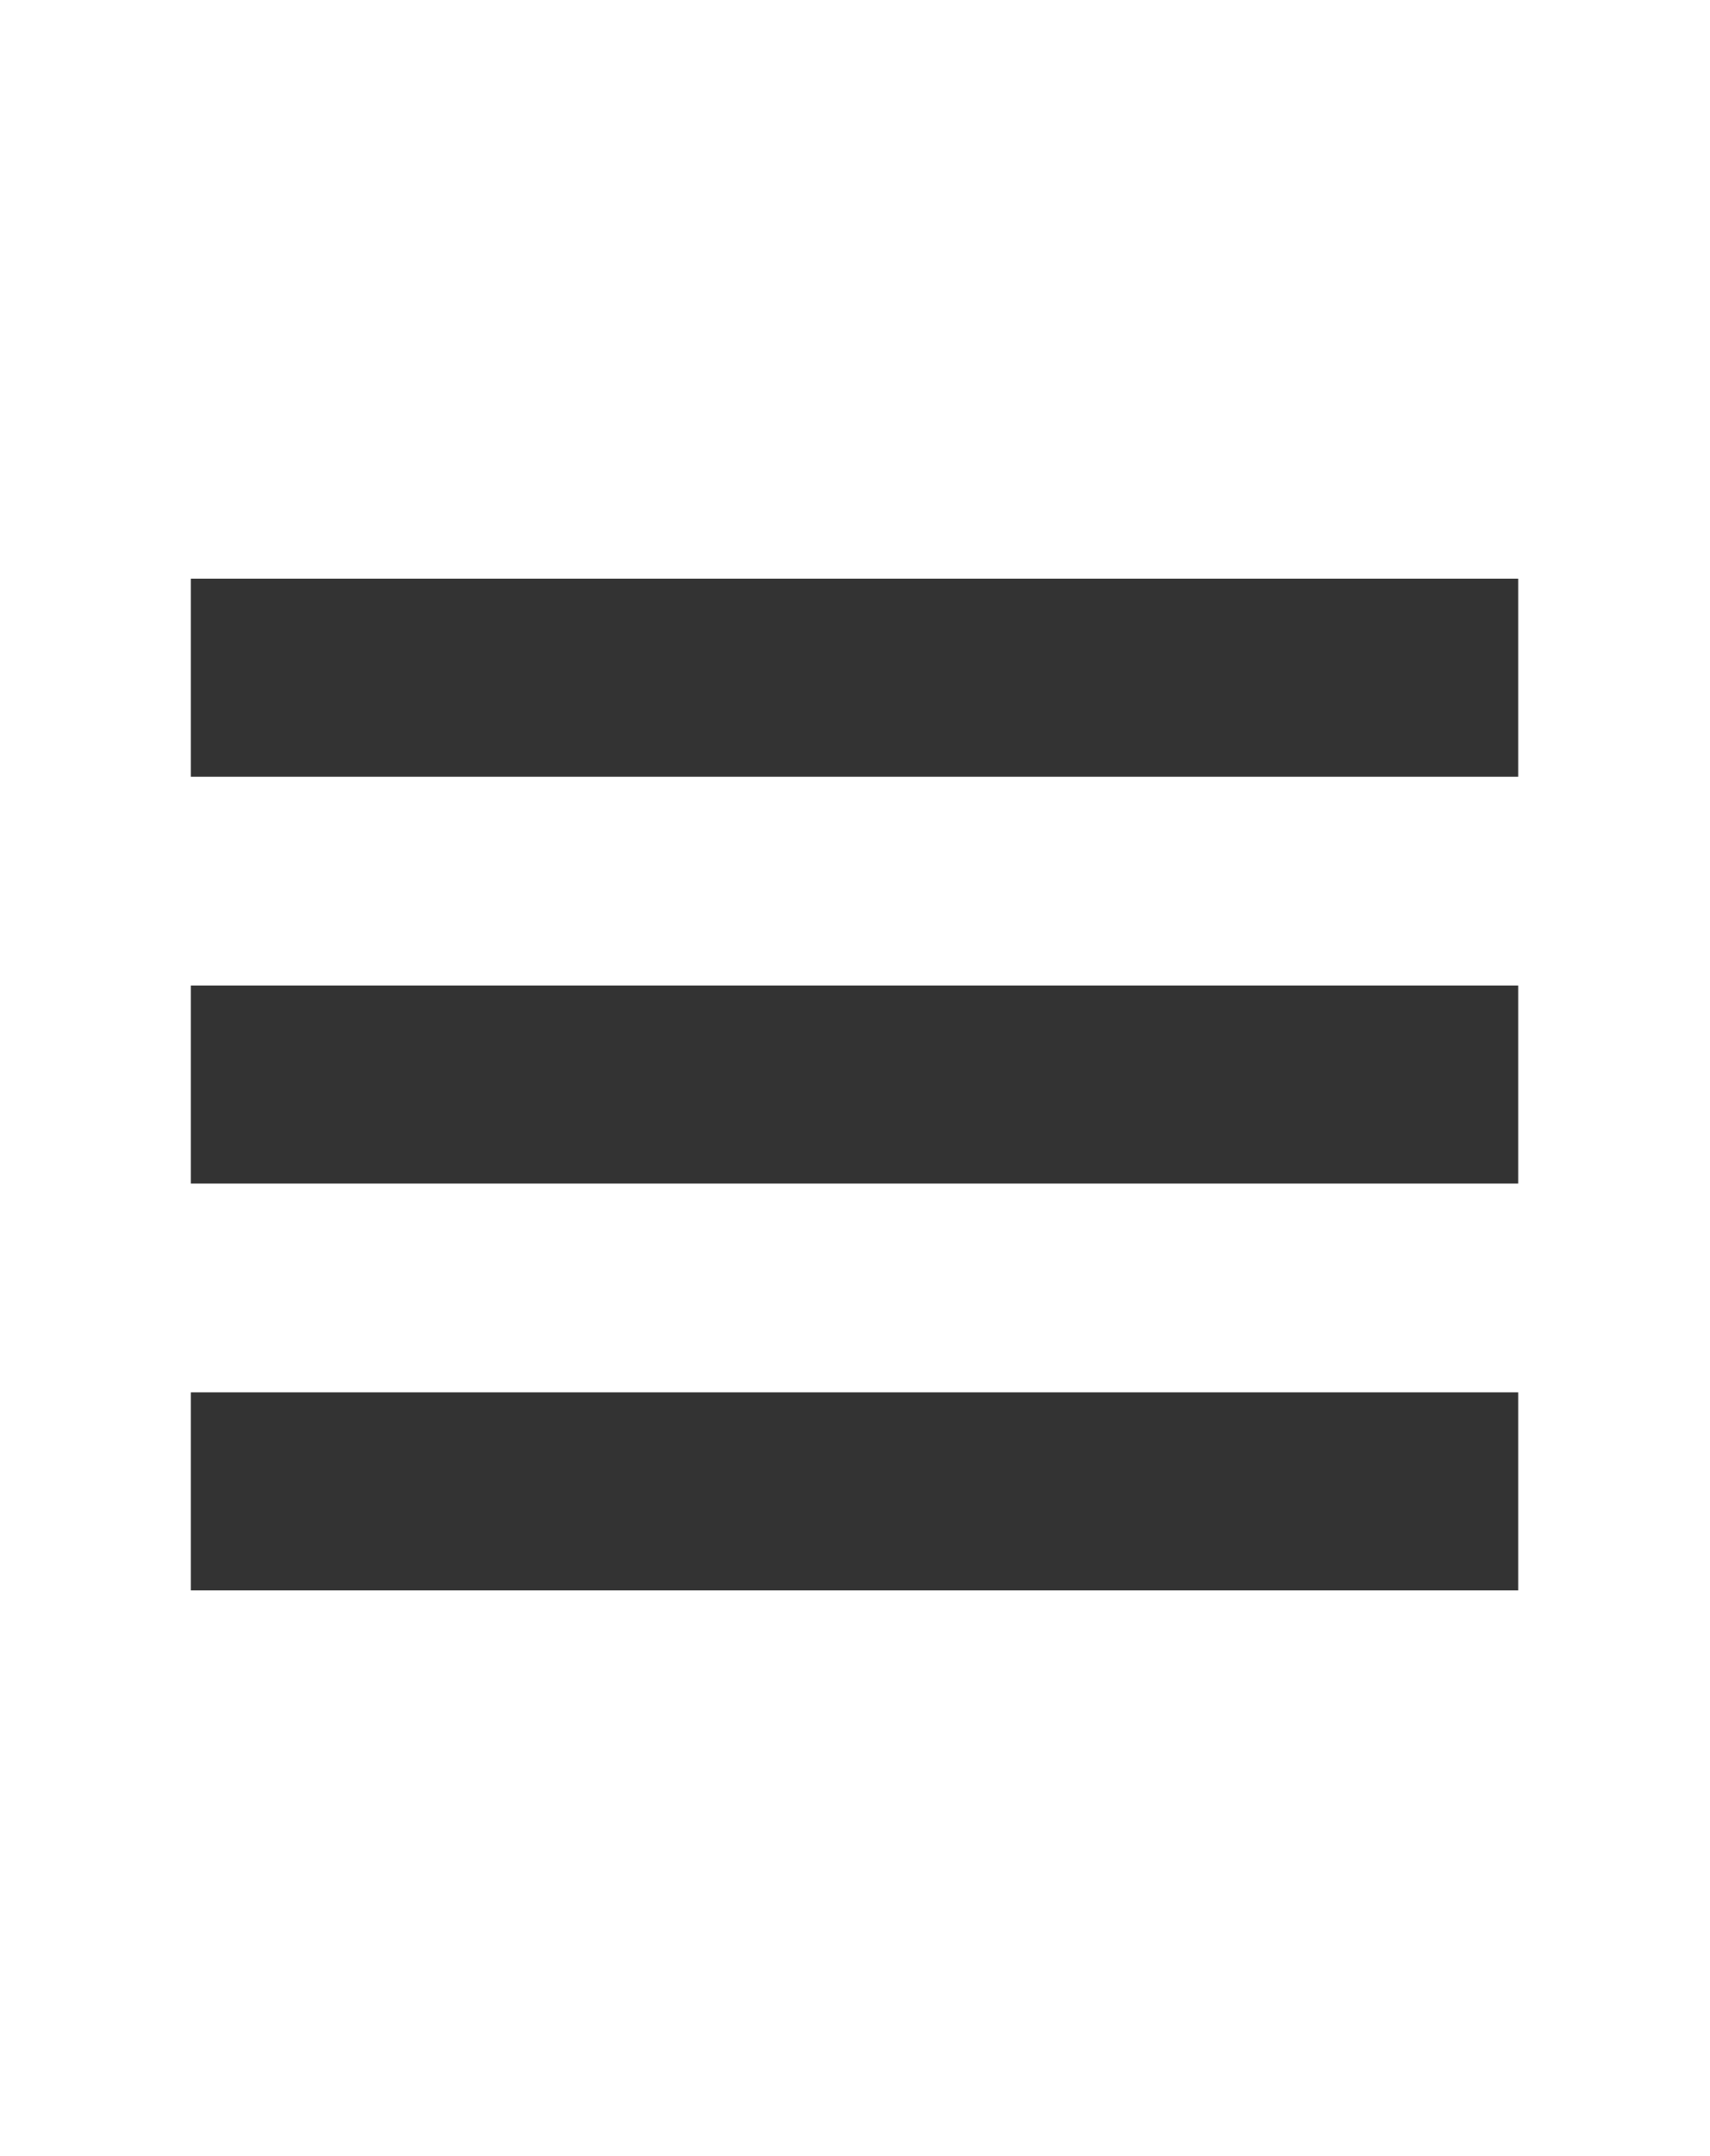
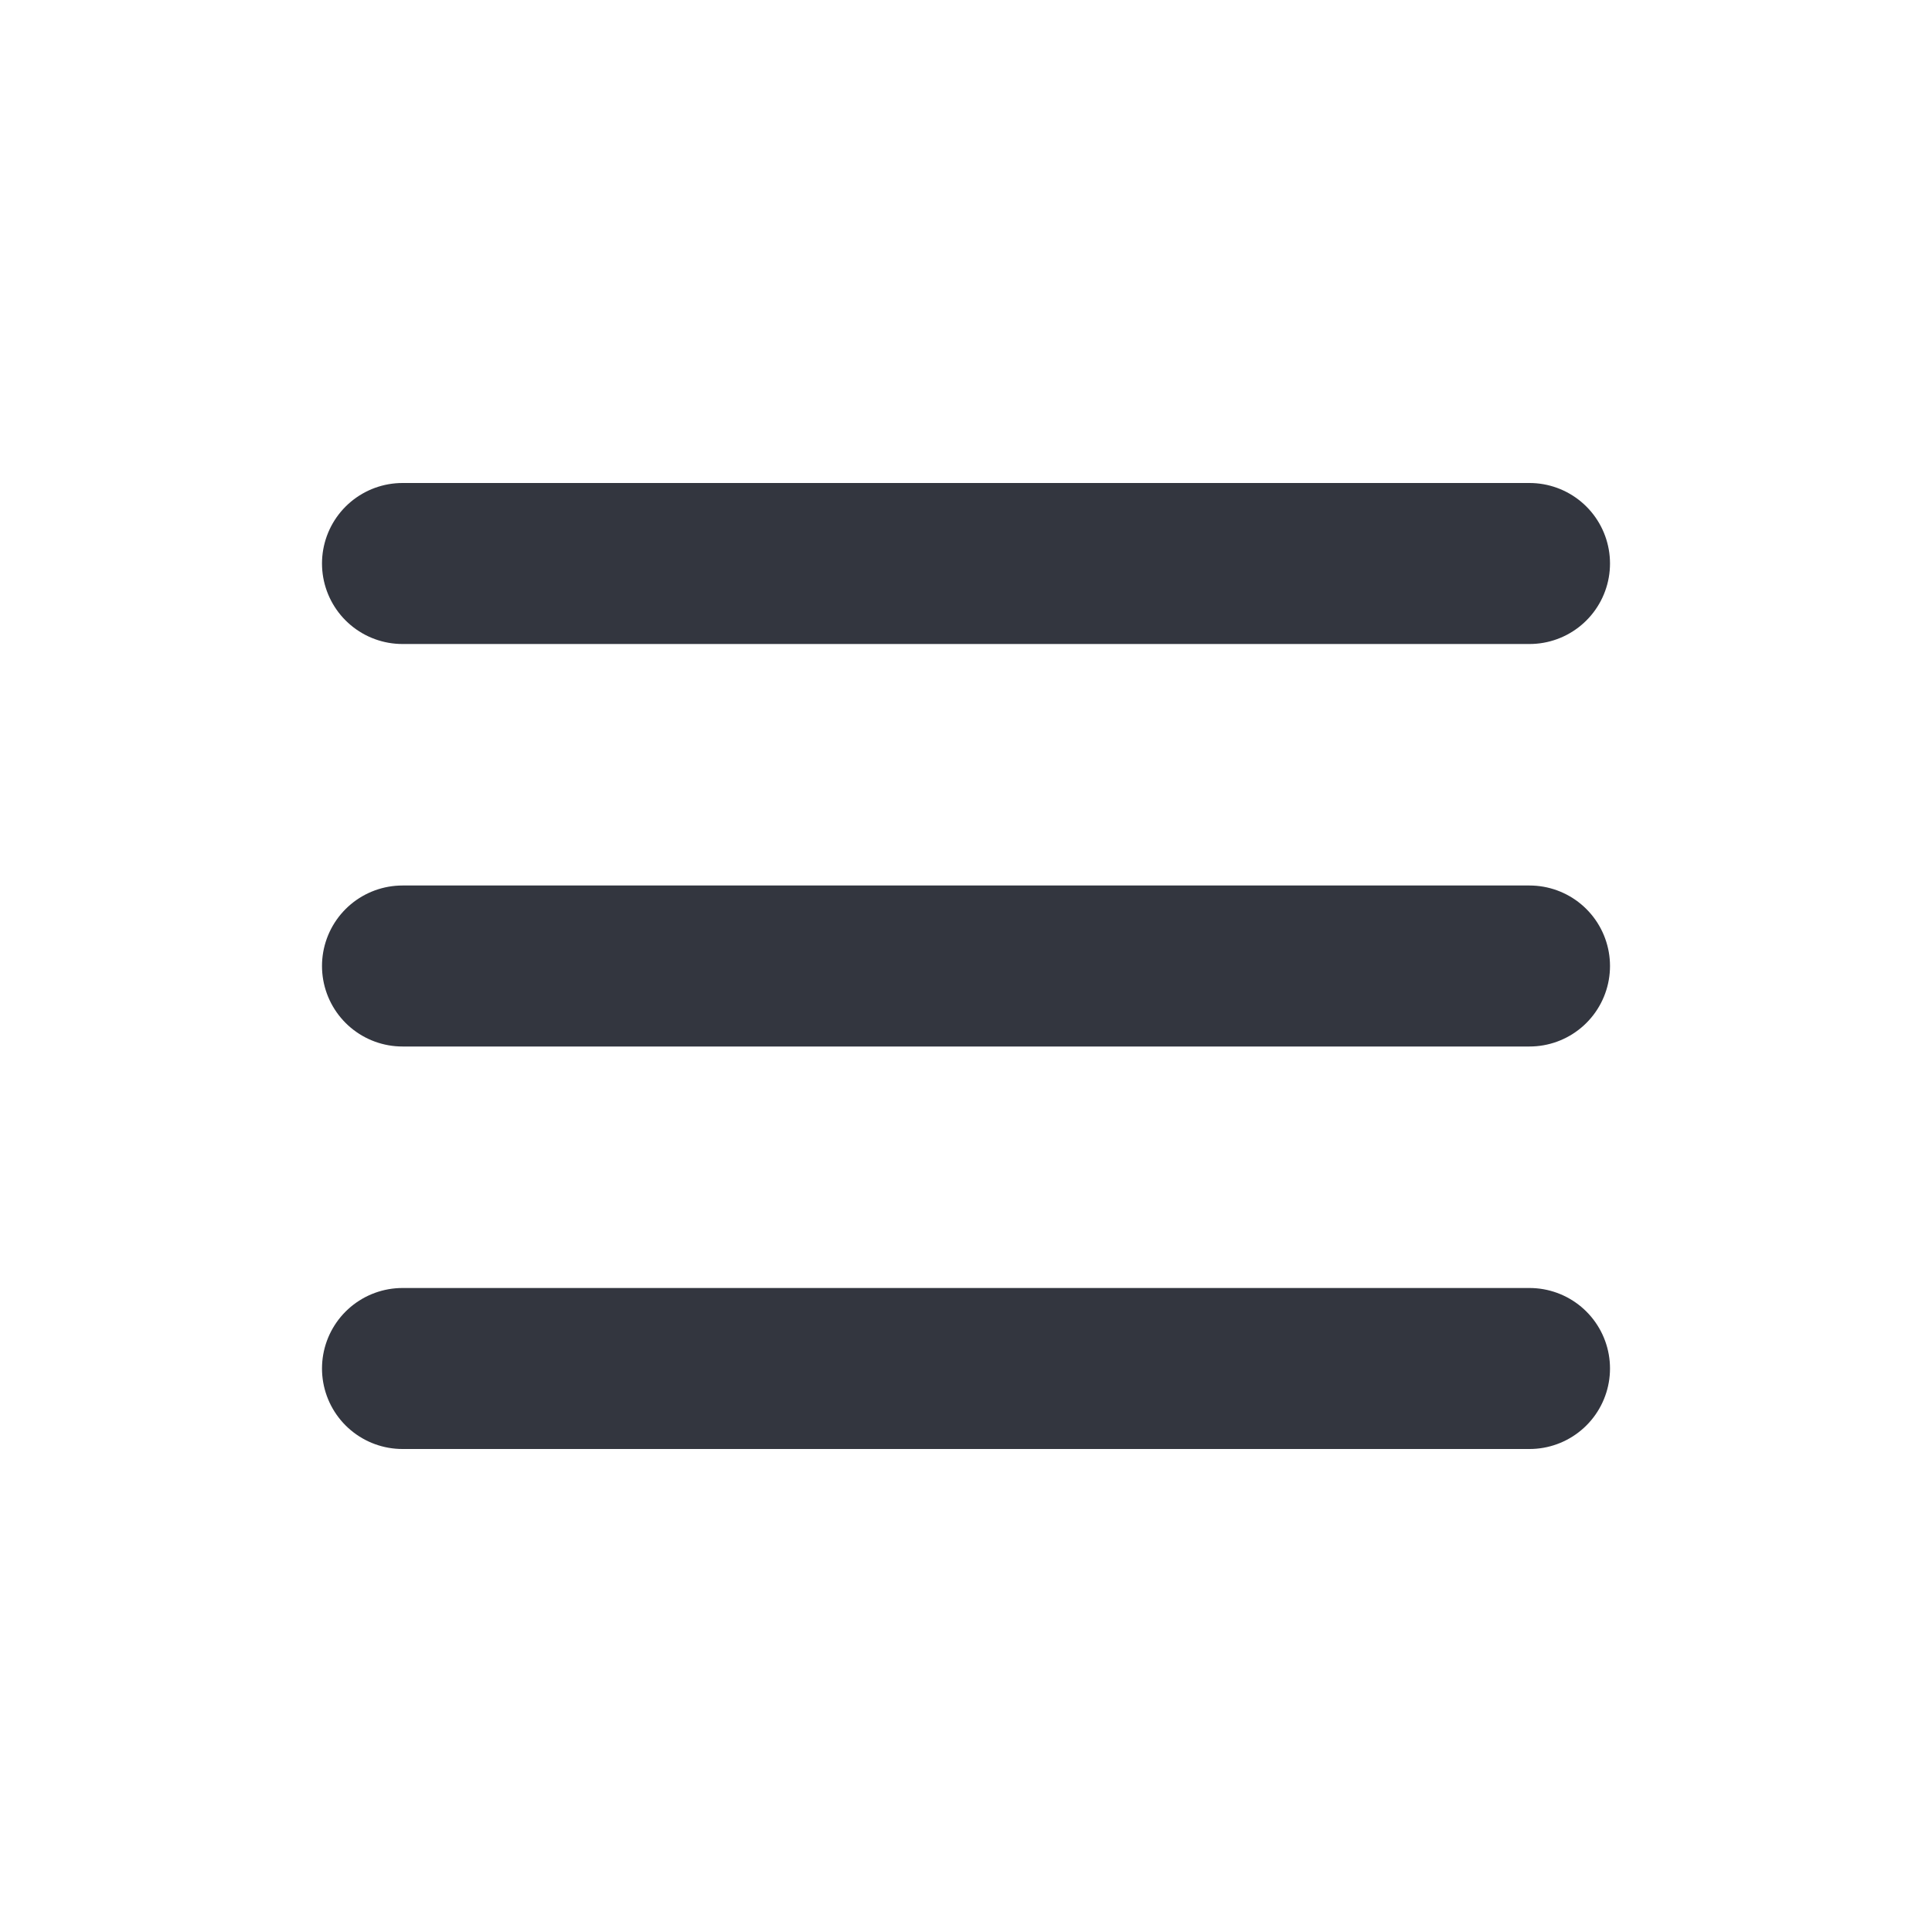
- <svg xmlns="http://www.w3.org/2000/svg" width="23" height="29" viewBox="0 0 23 29" fill="none">
-   <path d="M2.567 10.448V7.784H20.423V10.448H2.567ZM2.567 15.92V13.256H20.423V15.92H2.567ZM2.567 21.392V18.728H20.423V21.392H2.567Z" fill="#333333" />
+ <svg xmlns="http://www.w3.org/2000/svg" width="24" height="24" viewBox="0 0 24 24" fill="none">
+   <path d="M5 7H19" stroke="#33363F" stroke-width="2" stroke-linecap="round" />
+   <path d="M5 12H19" stroke="#33363F" stroke-width="2" stroke-linecap="round" />
+   <path d="M5 17H19" stroke="#33363F" stroke-width="2" stroke-linecap="round" />
</svg>
